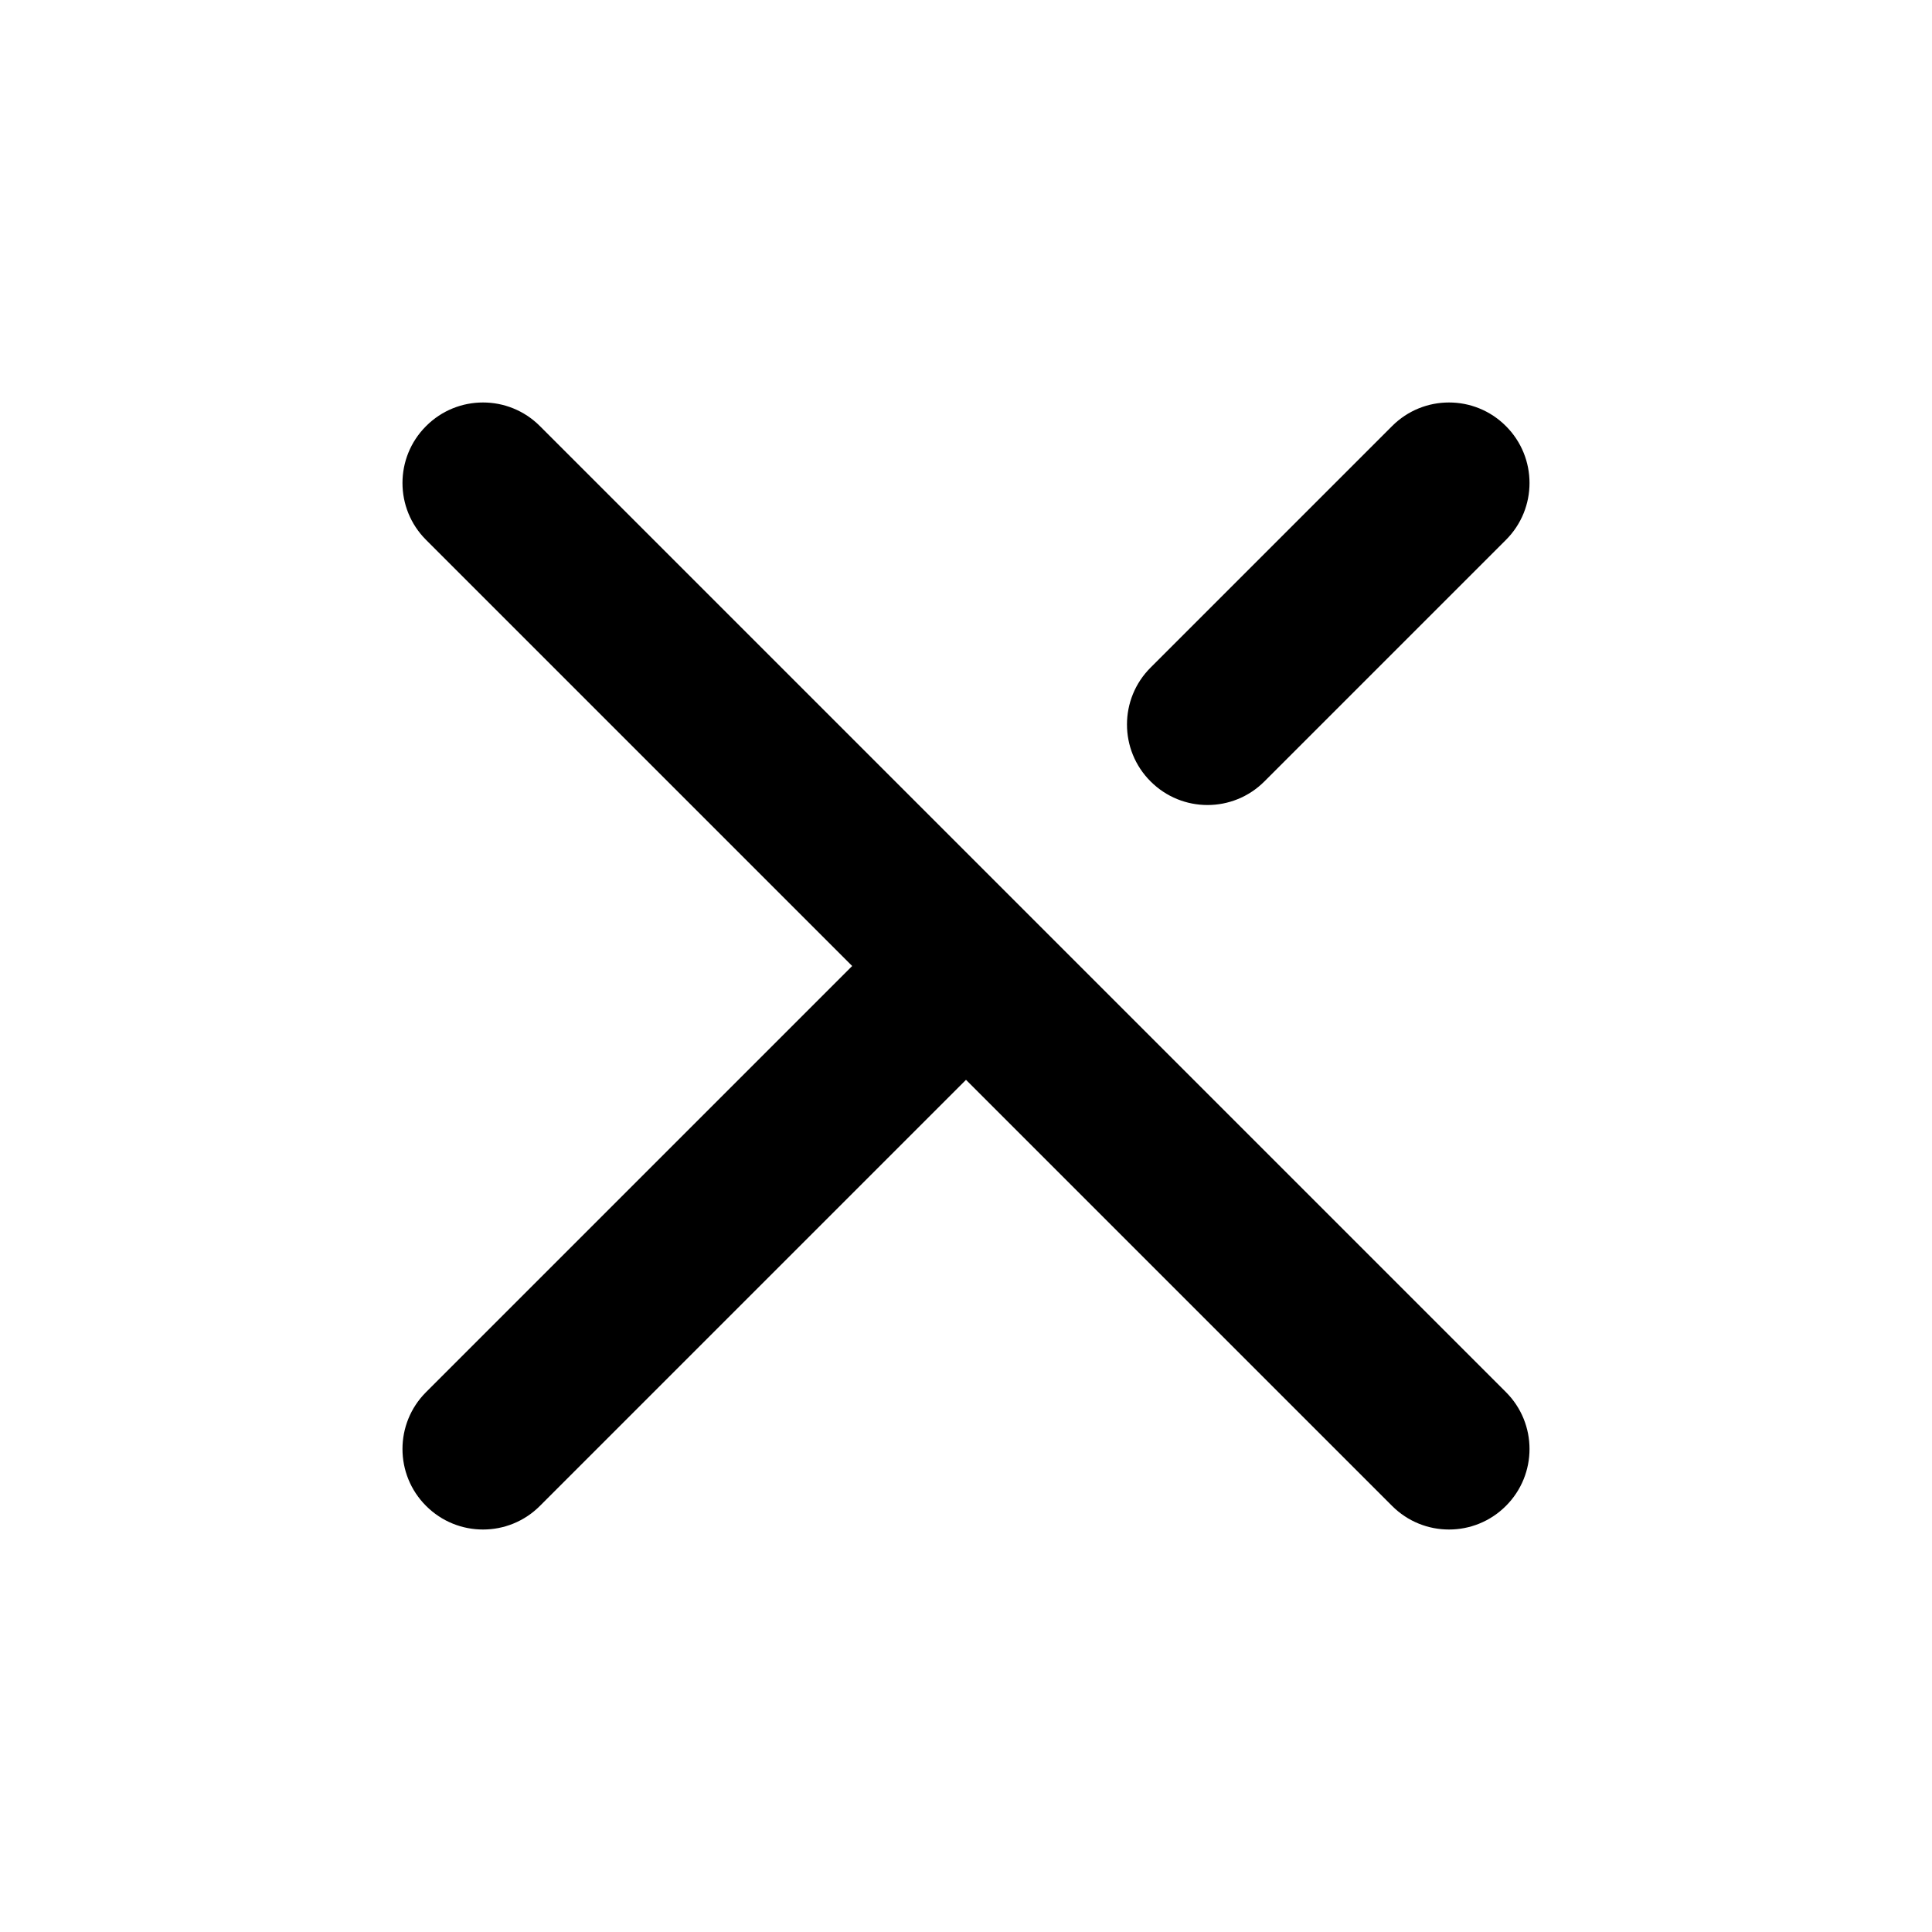
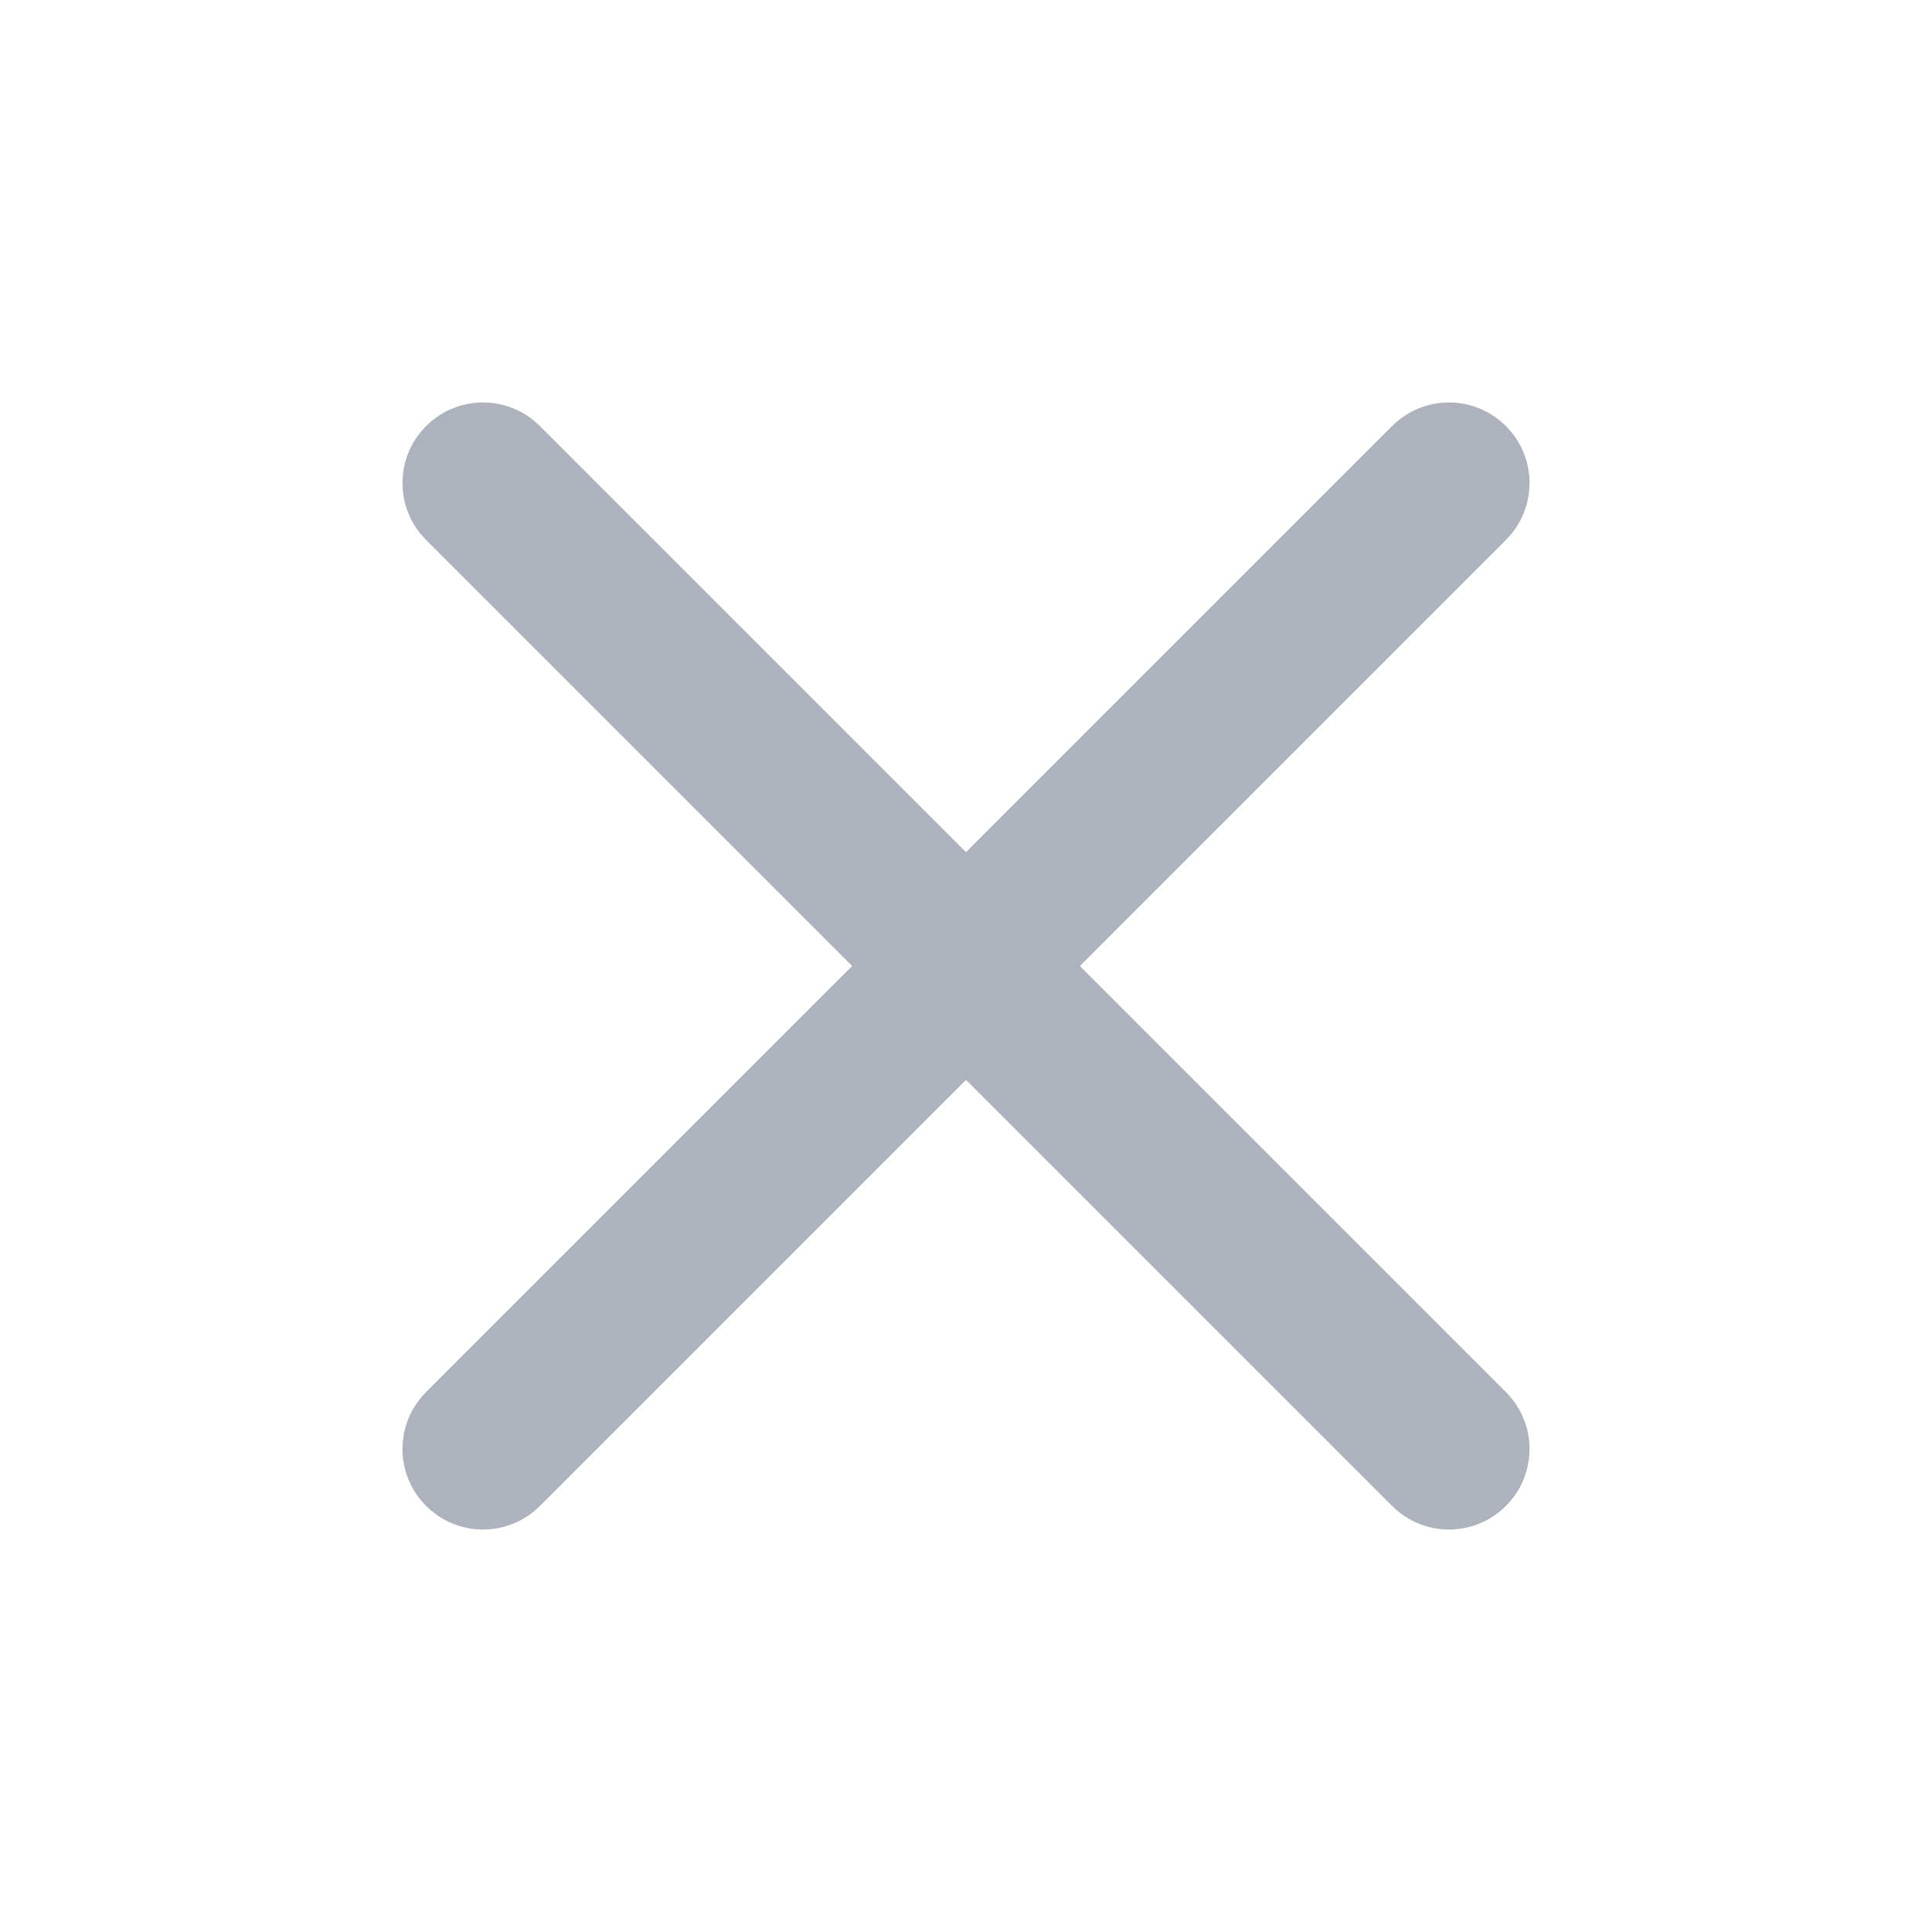
- <svg xmlns="http://www.w3.org/2000/svg" width="24" height="24" viewBox="0 0 24 24">
-   <path fill-rule="evenodd" d="M12,13.414 L6.707,18.707 C6.317,19.098 5.683,19.098 5.293,18.707 C4.902,18.317 4.902,17.683 5.293,17.293 L10.586,12 L5.293,6.707 C4.902,6.317 4.902,5.683 5.293,5.293 C5.683,4.902 6.317,4.902 6.707,5.293 L18.707,17.293 C19.098,17.683 19.098,18.317 18.707,18.707 C18.317,19.098 17.683,19.098 17.293,18.707 L12,13.414 Z M17.293,5.293 C17.683,4.902 18.317,4.902 18.707,5.293 C19.098,5.683 19.098,6.317 18.707,6.707 L15.707,9.707 C15.317,10.098 14.683,10.098 14.293,9.707 C13.902,9.317 13.902,8.683 14.293,8.293 L17.293,5.293 Z" />
+ <svg xmlns="http://www.w3.org/2000/svg" width="24" height="24" viewBox="0 0 24 24" fill="none">
+   <path fill-rule="evenodd" clip-rule="evenodd" d="M5.293 5.293C4.902 5.683 4.902 6.317 5.293 6.707L10.586 12L5.293 17.293C4.902 17.683 4.902 18.317 5.293 18.707C5.683 19.098 6.317 19.098 6.707 18.707L12 13.414L17.293 18.707C17.683 19.098 18.317 19.098 18.707 18.707C19.098 18.317 19.098 17.683 18.707 17.293L13.414 12L18.707 6.707C19.098 6.317 19.098 5.683 18.707 5.293C18.317 4.902 17.683 4.902 17.293 5.293L12 10.586L6.707 5.293C6.317 4.902 5.683 4.902 5.293 5.293Z" fill="#ADB2BD" />
</svg>
